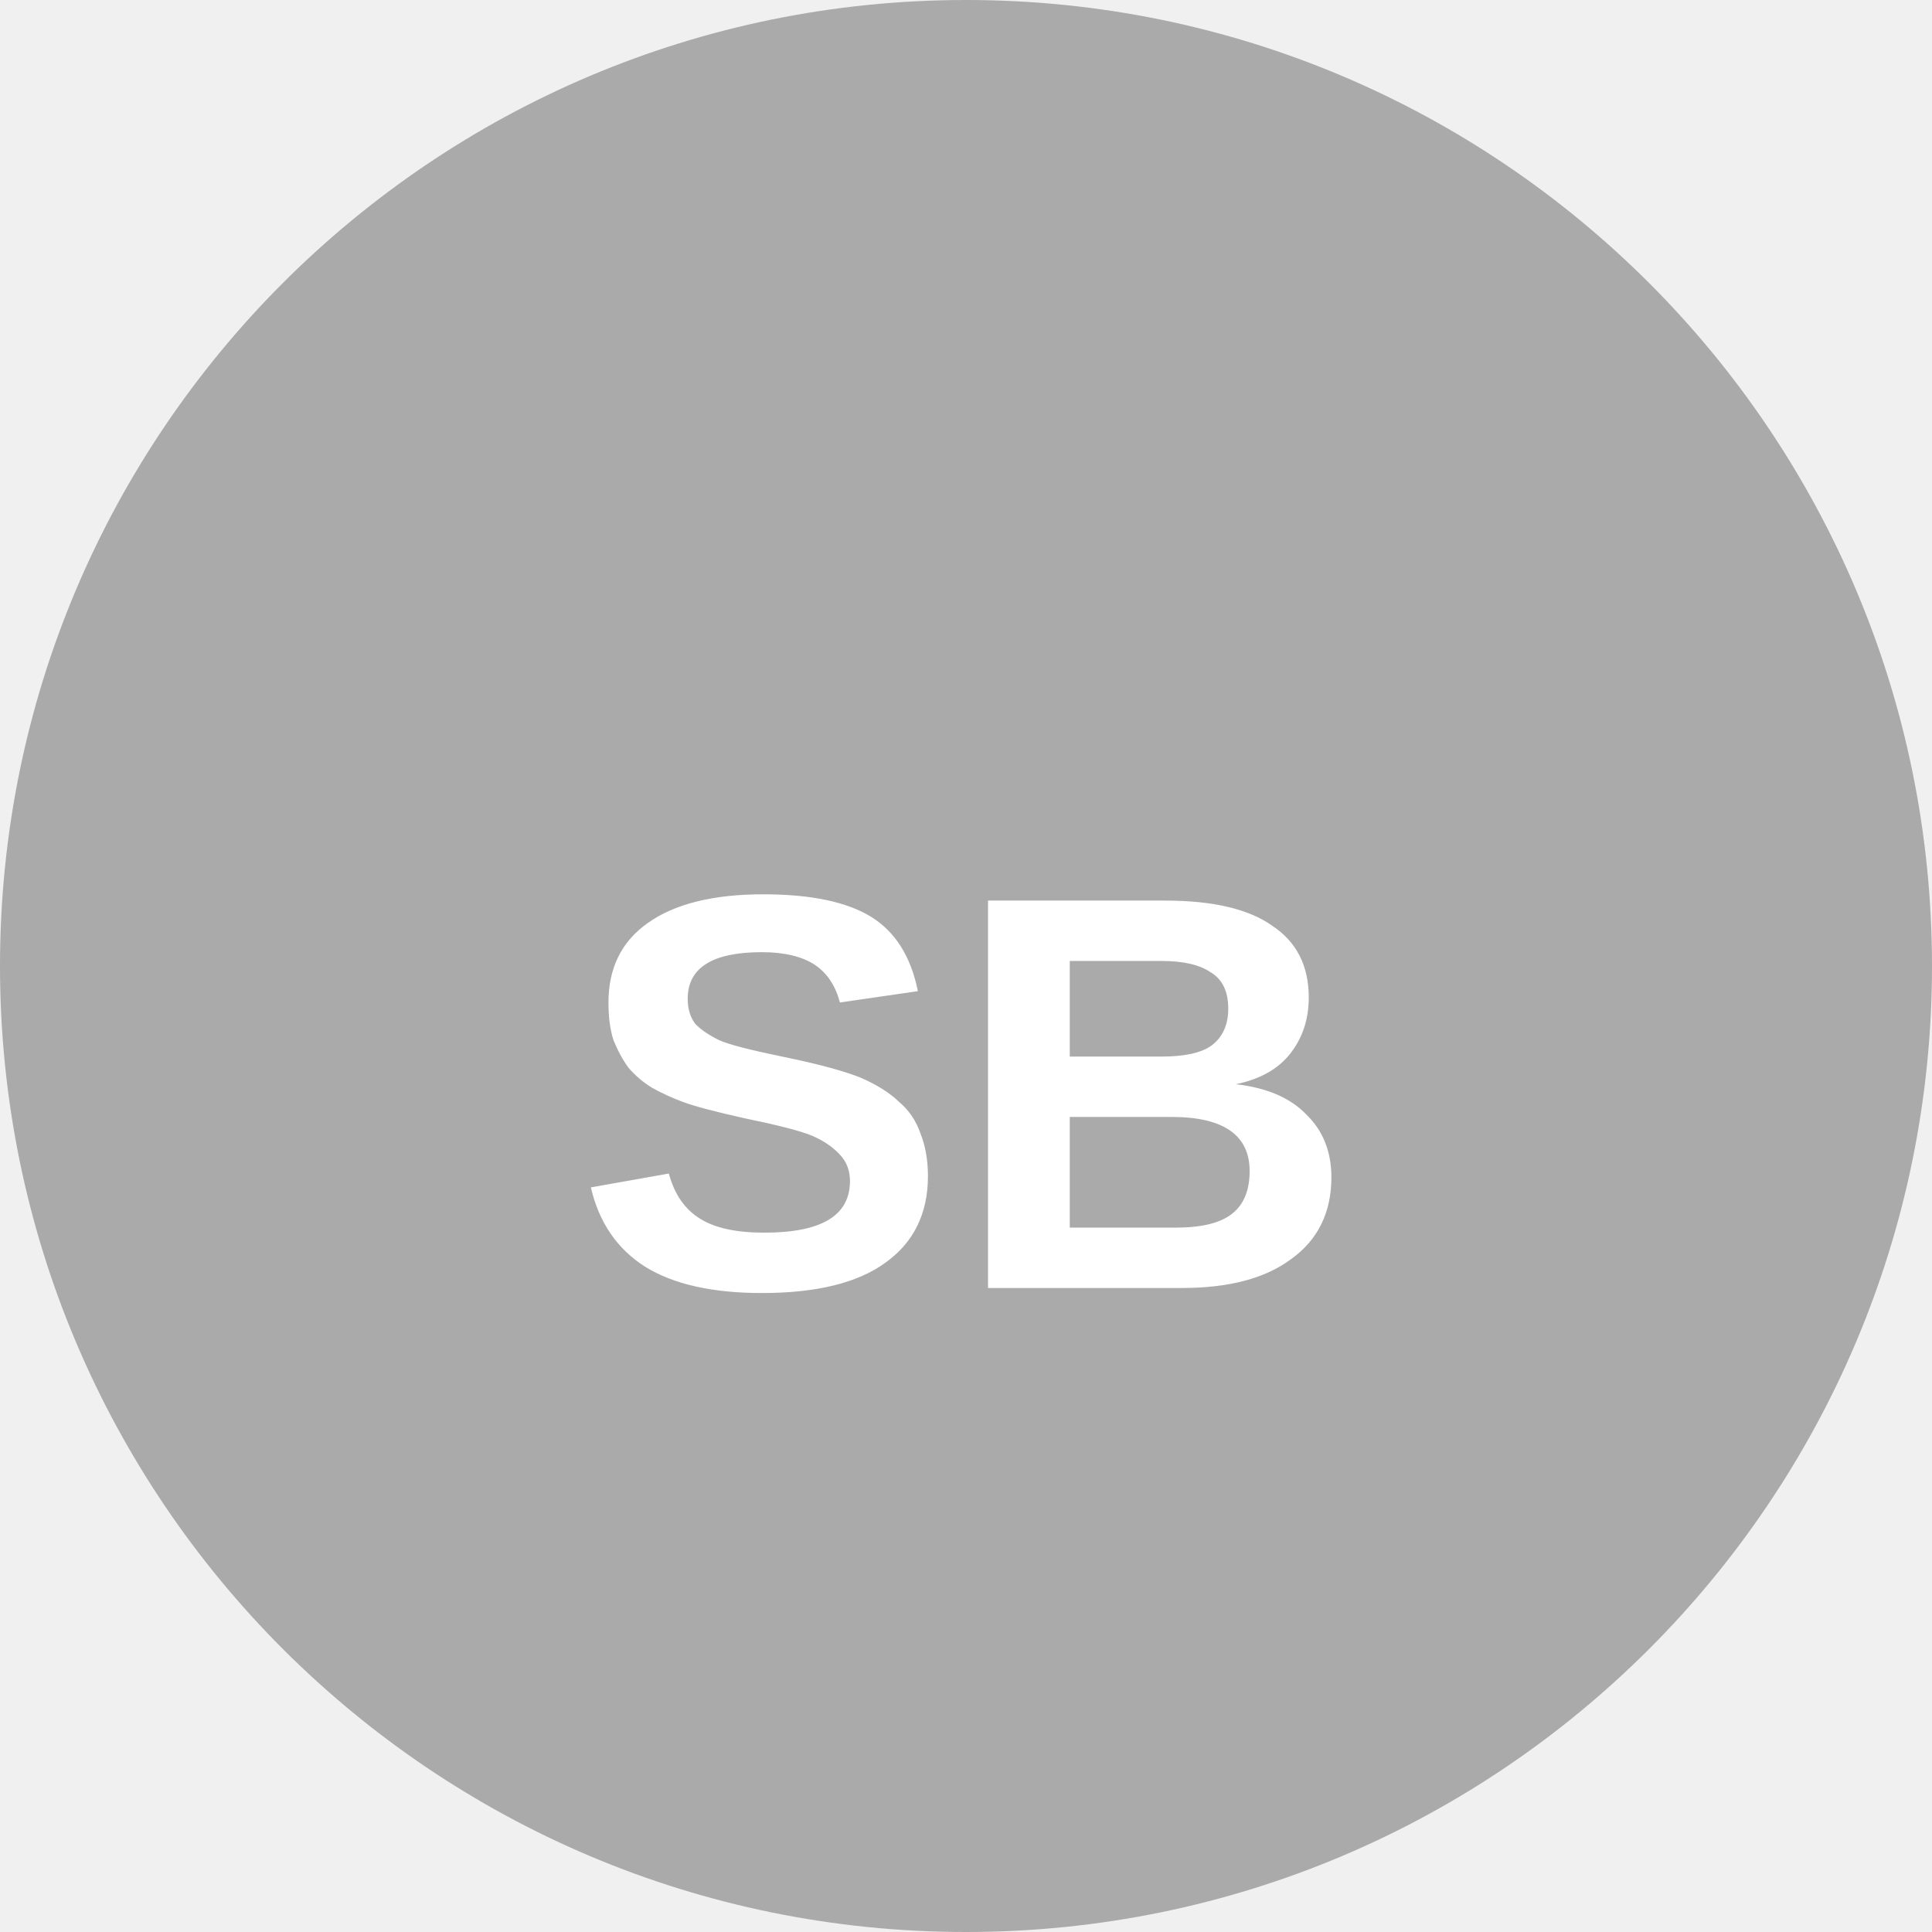
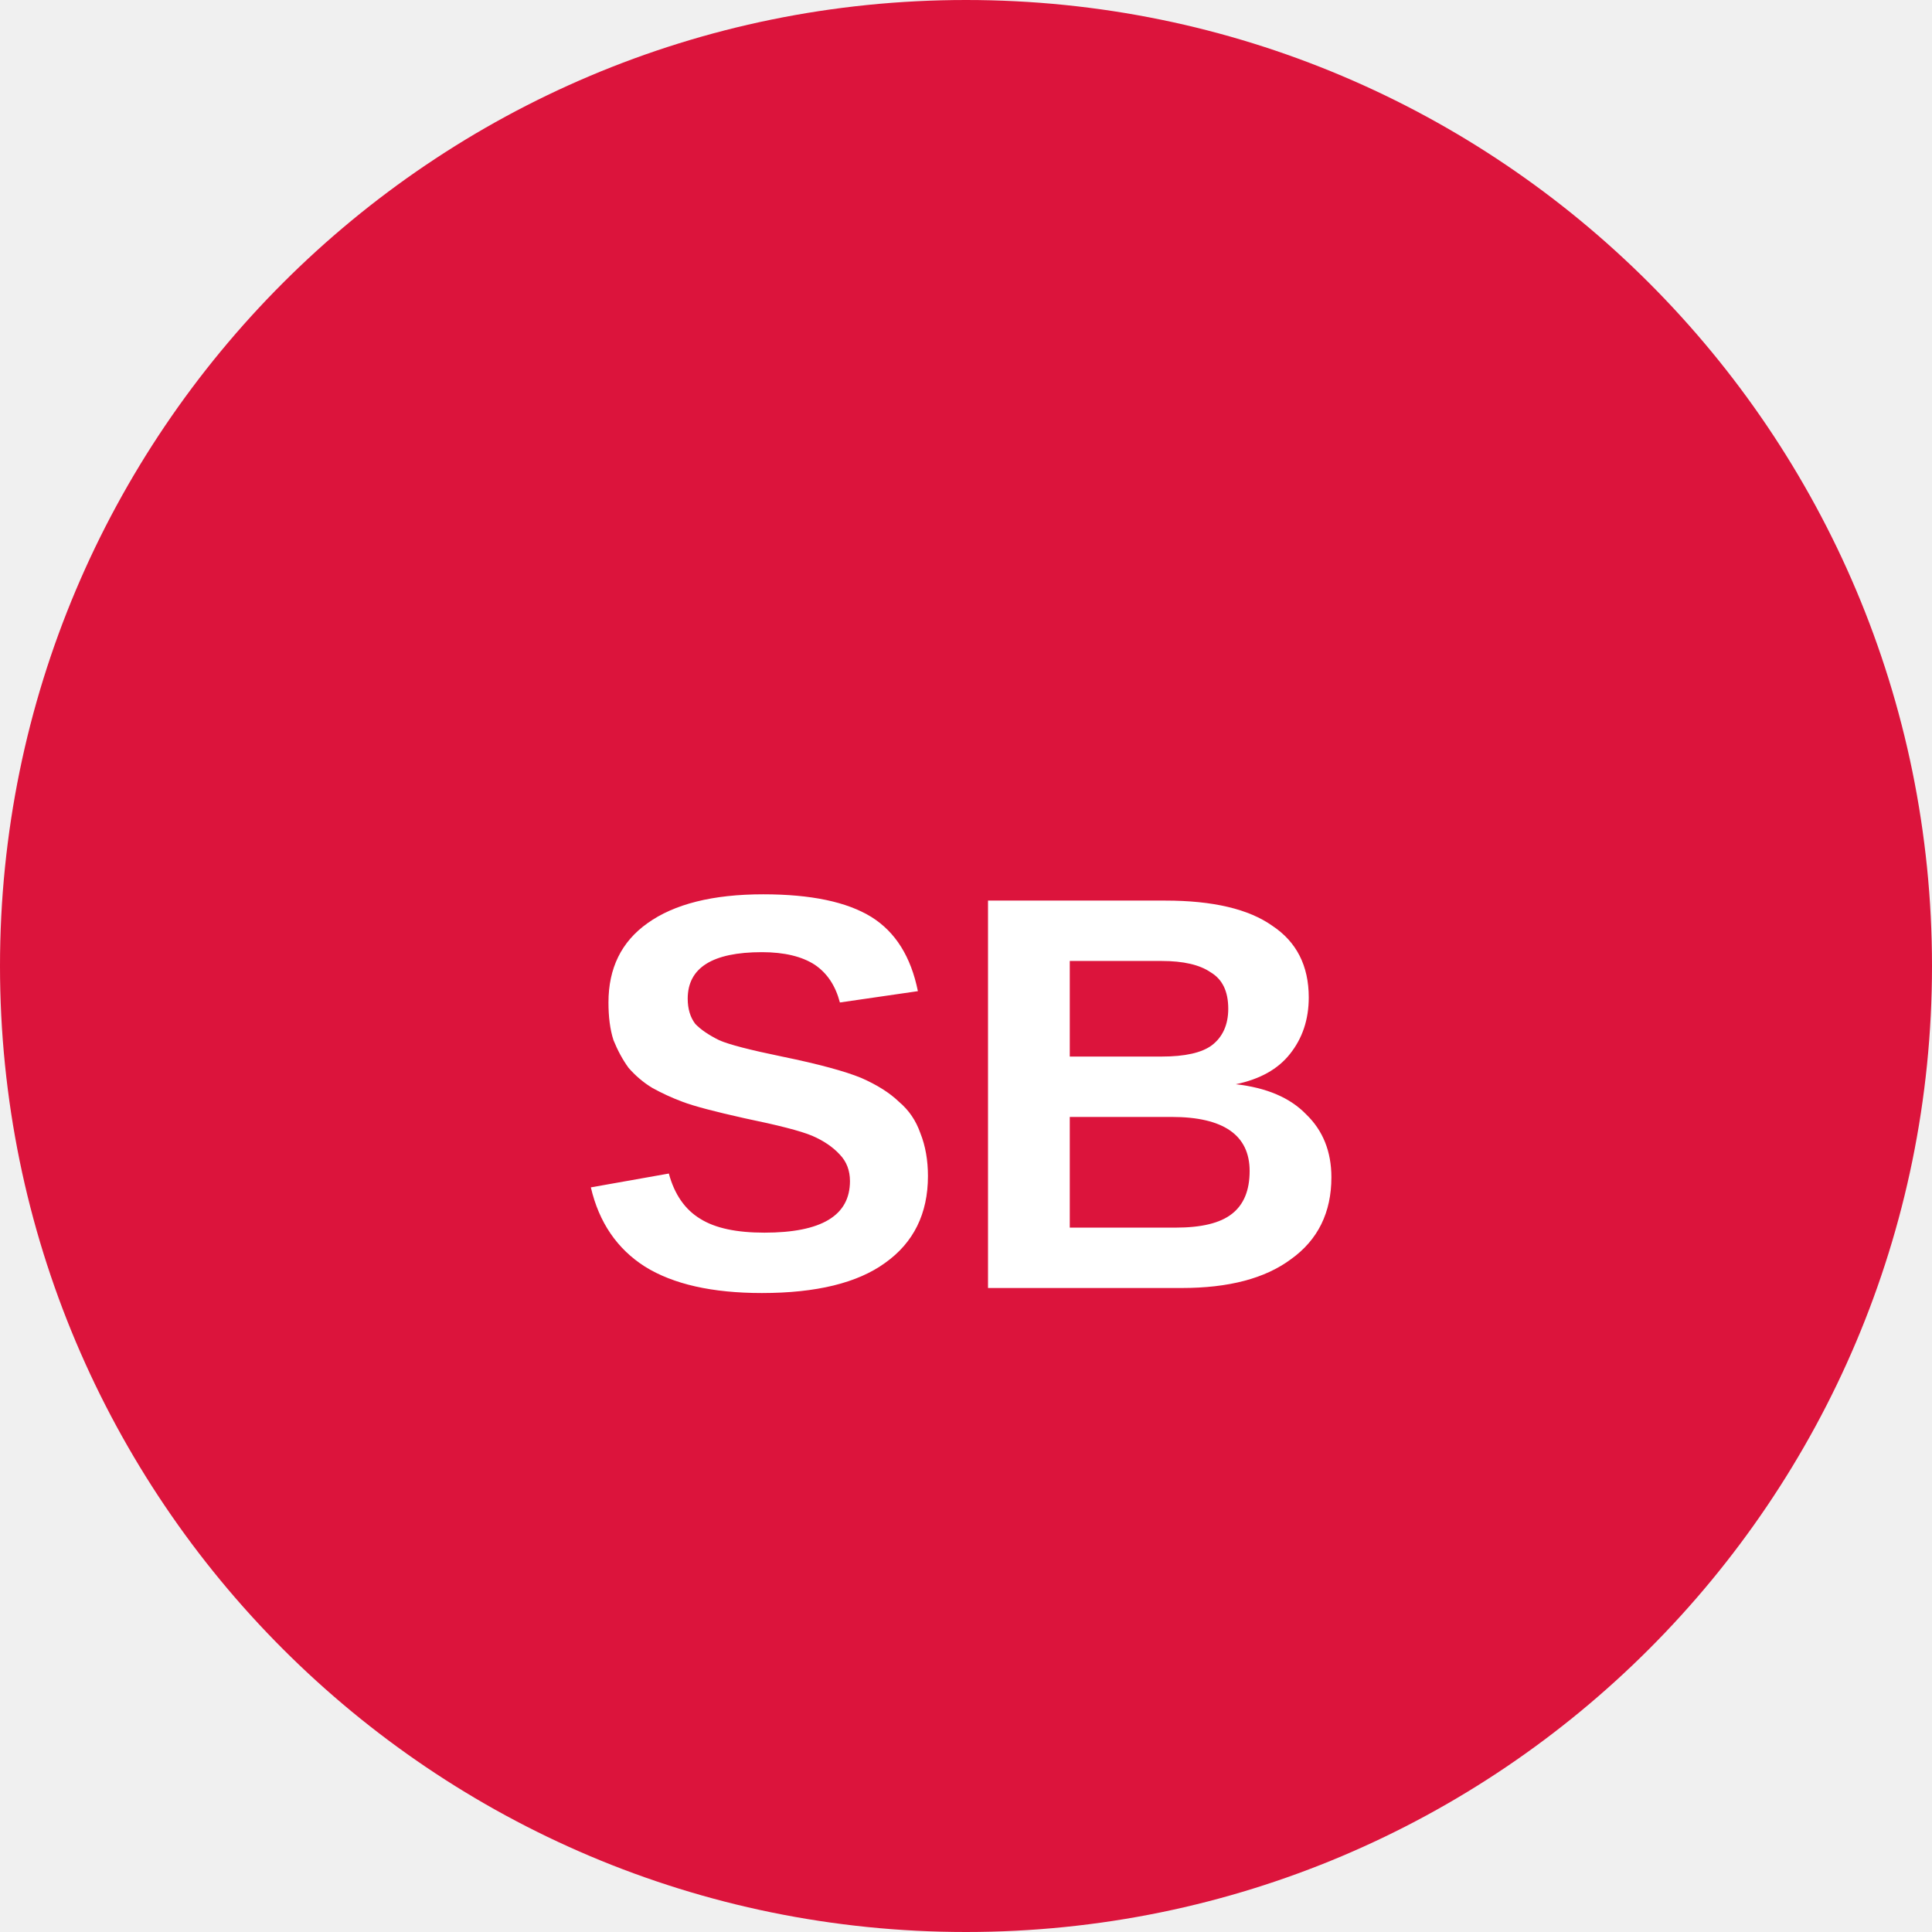
<svg xmlns="http://www.w3.org/2000/svg" viewBox="0 0 24 24">
-   <circle cx="12" cy="12" r="12" fill="#aaaaaa" />
+   <circle cx="12" cy="12" r="12" fill="#DC143C" />
  <text x="12" y="16" text-anchor="middle" font-weight="700" font-size="7" font-family="Arial" fill="#fff">SB</text>
</svg>
